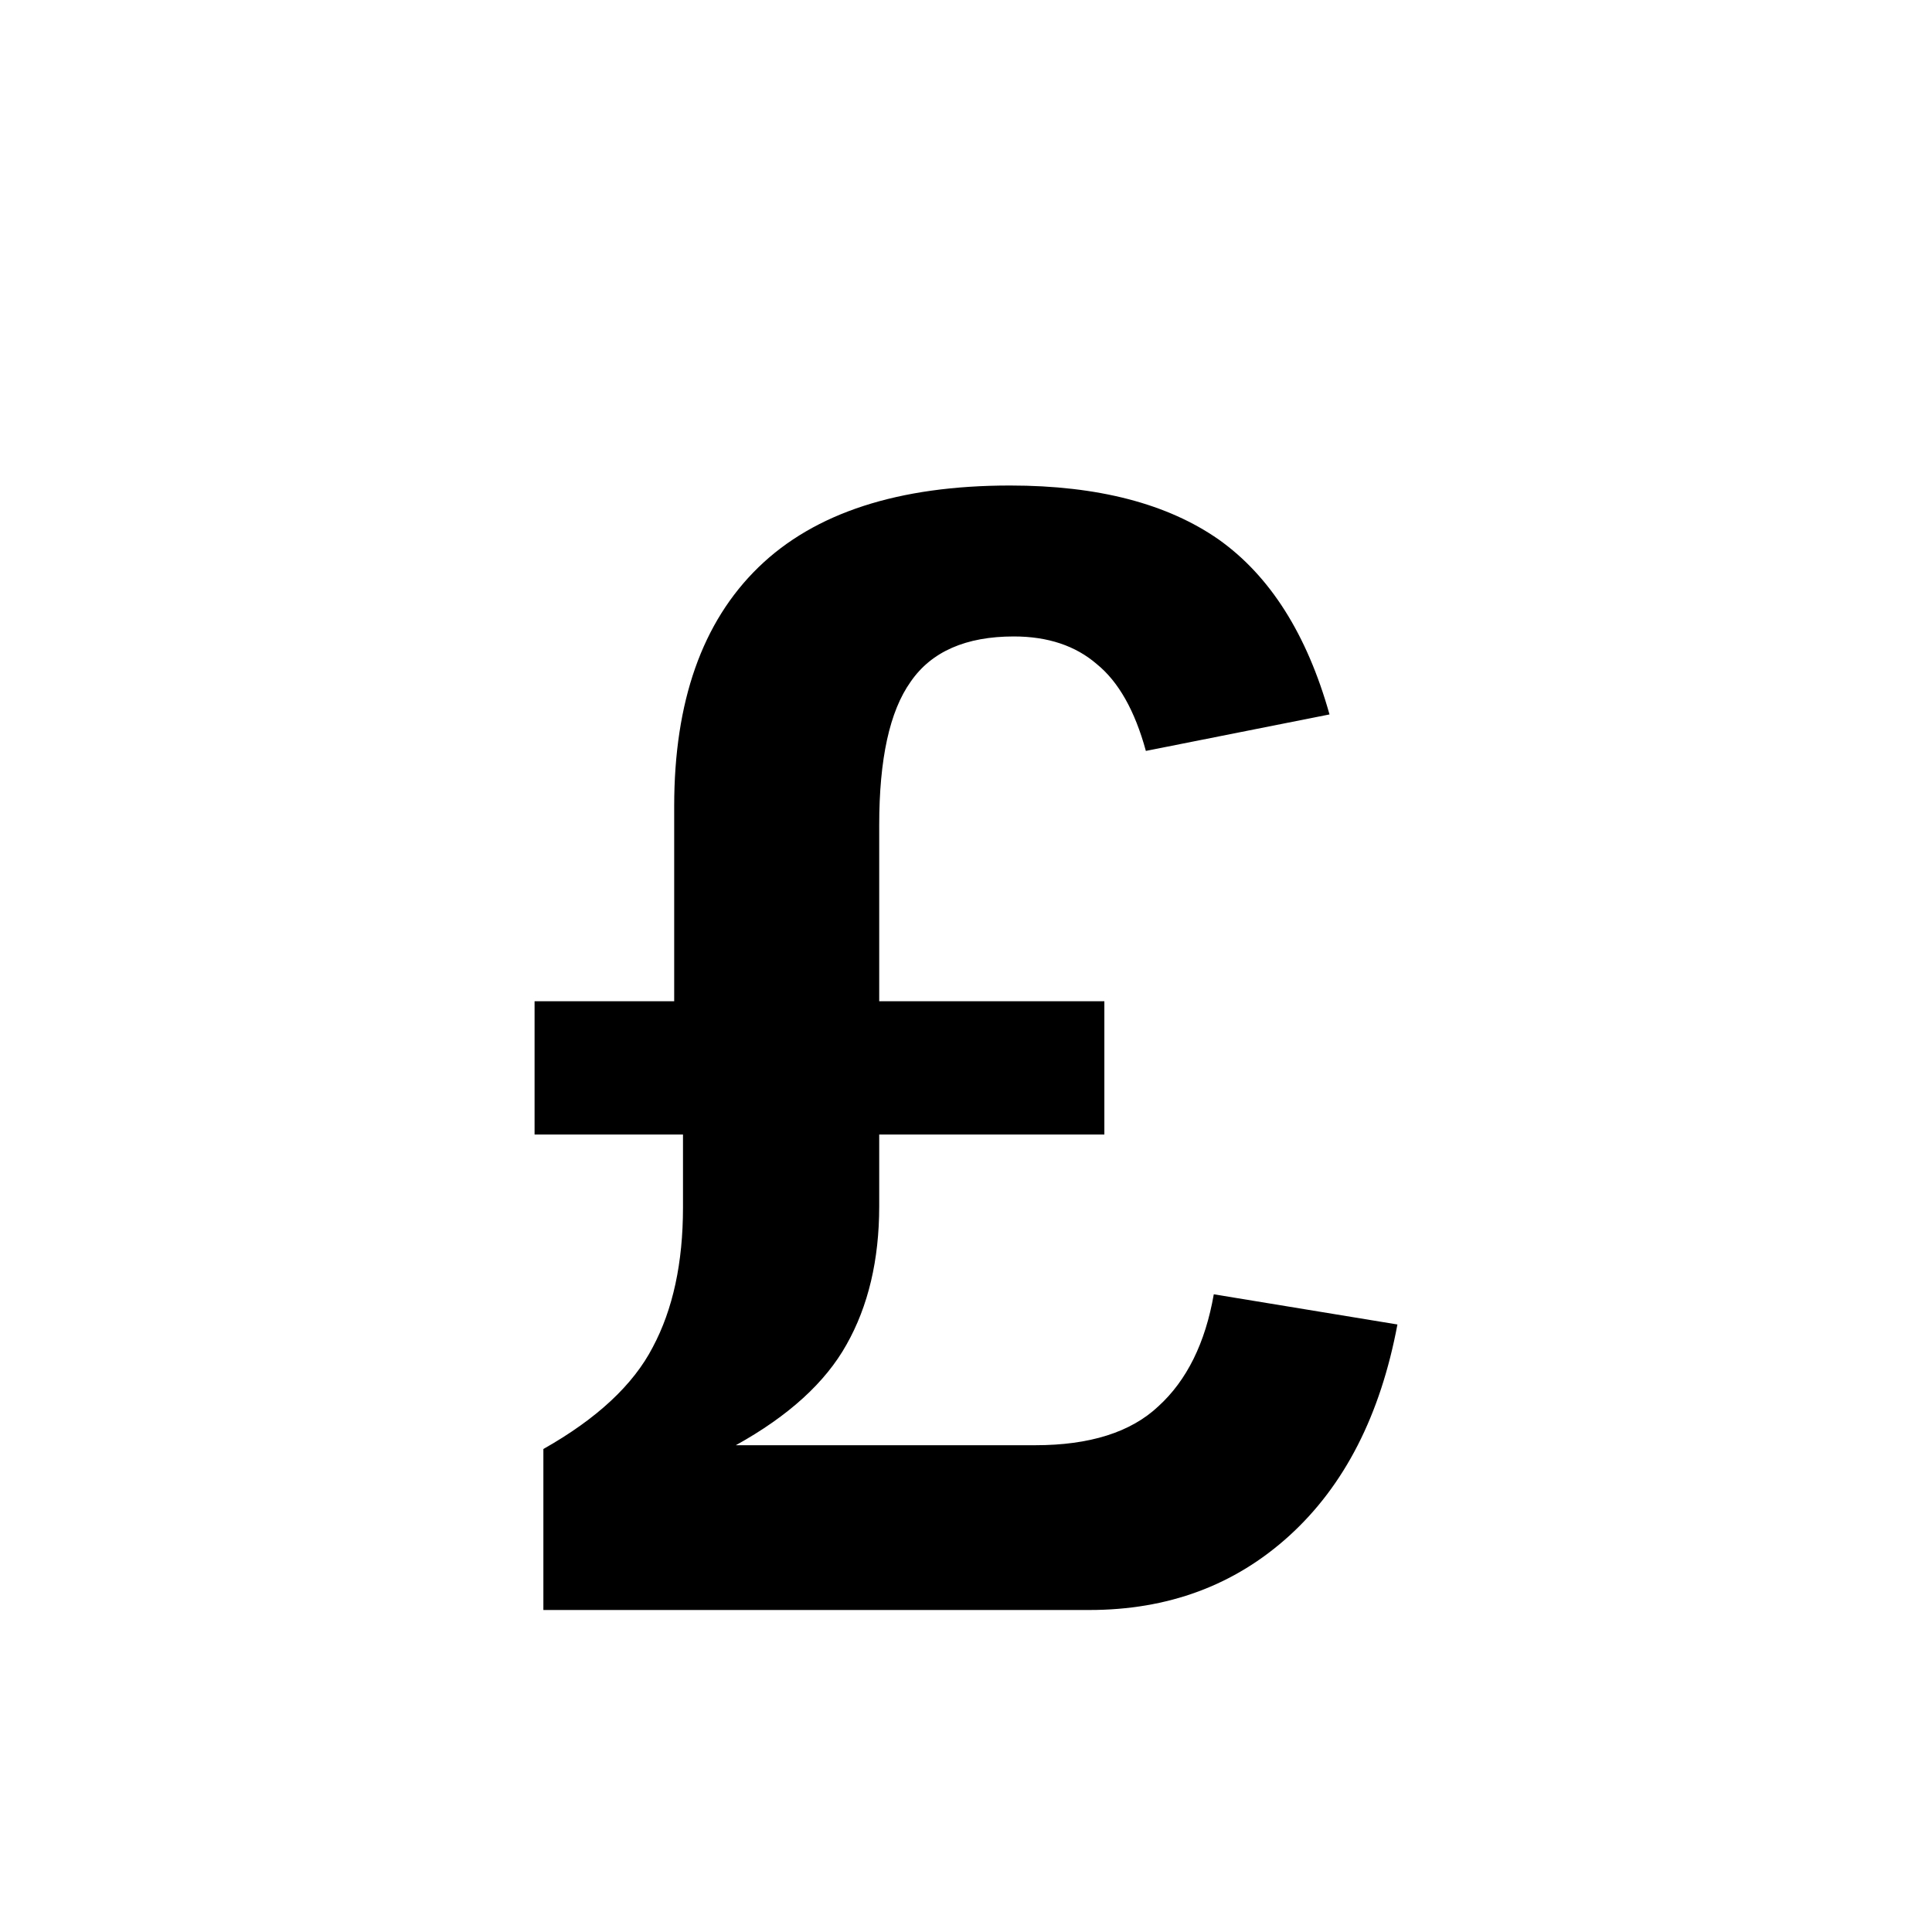
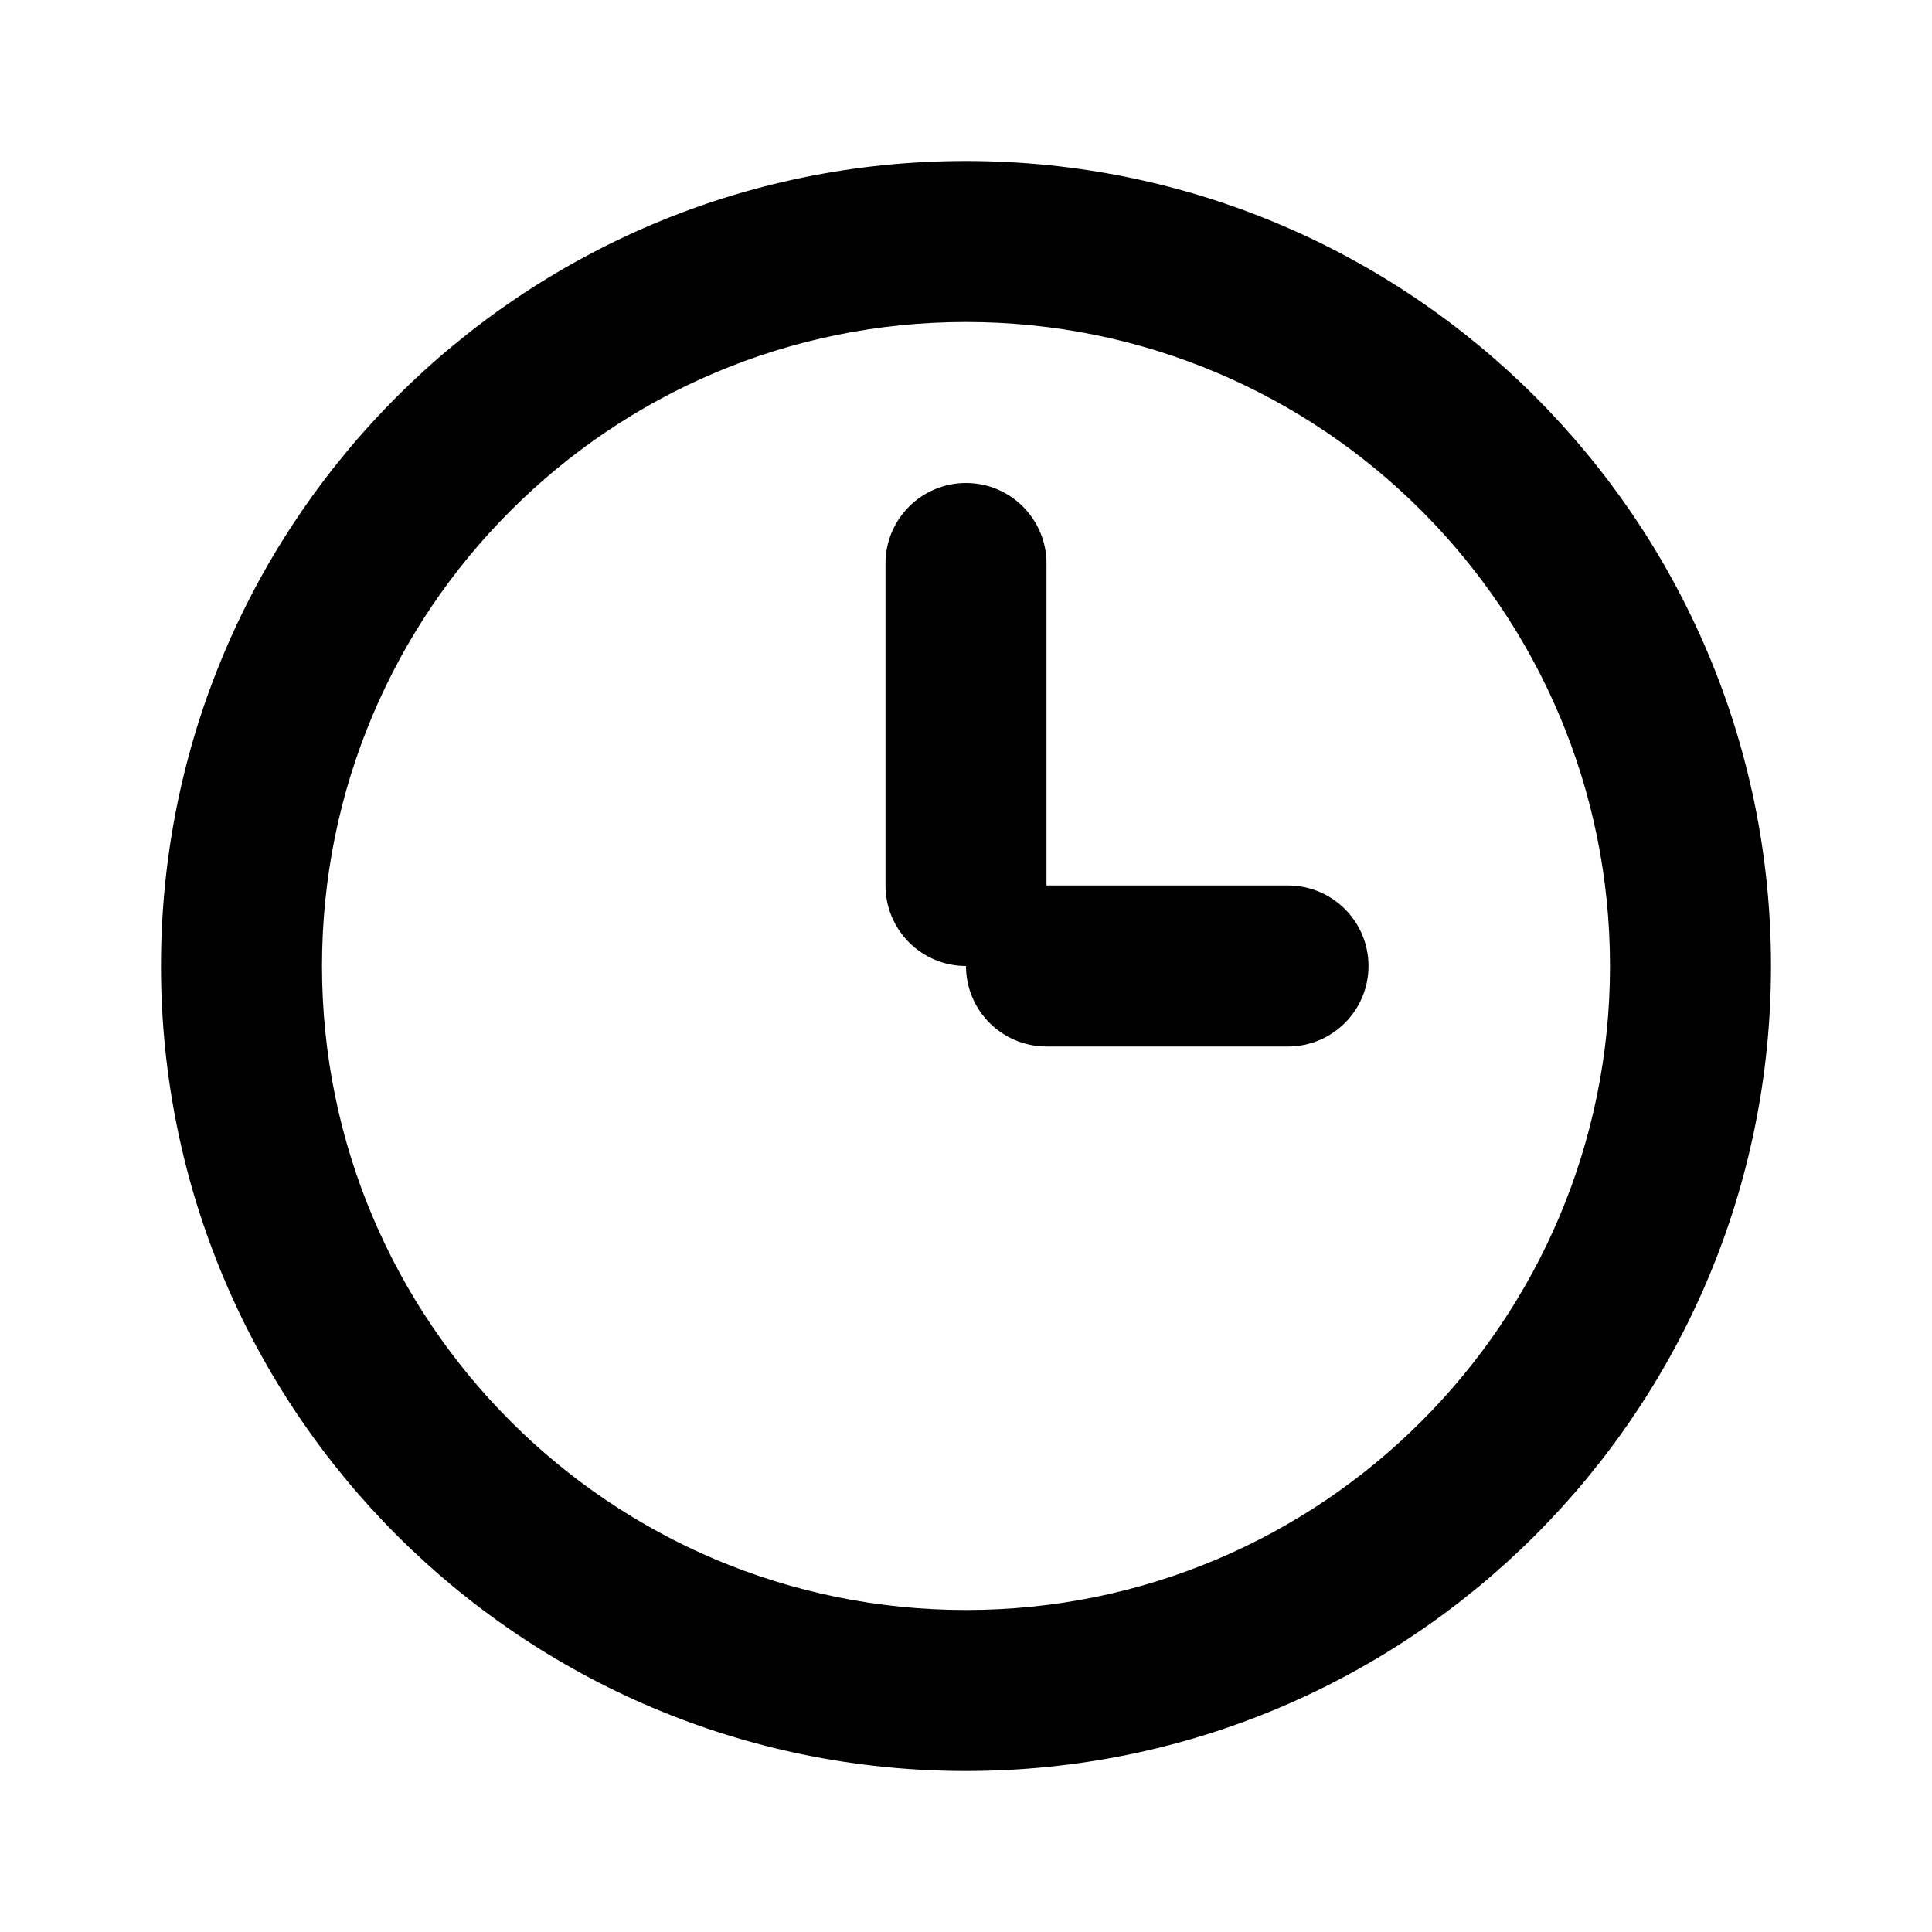
- <svg xmlns="http://www.w3.org/2000/svg" viewBox="0 0 24 24">
-   <text x="12" y="20" text-anchor="middle" font-size="20" font-weight="bold" font-family="Arial, Helvetica, sans-serif" fill="currentColor">£</text>
+ <svg xmlns="http://www.w3.org/2000/svg" viewBox="0 0 24 24" fill="currentColor">
+   <path fill-rule="evenodd" d="M12 2a10 10 0 1 0 0 20A10 10 0 0 0 12 2zm0 2a8 8 0 1 1 0 16A8 8 0 0 1 12 4z" />
+   <rect x="11" y="6" width="2" height="6" rx="1" />
+   <rect x="12" y="11" width="5" height="2" rx="1" />
</svg>
